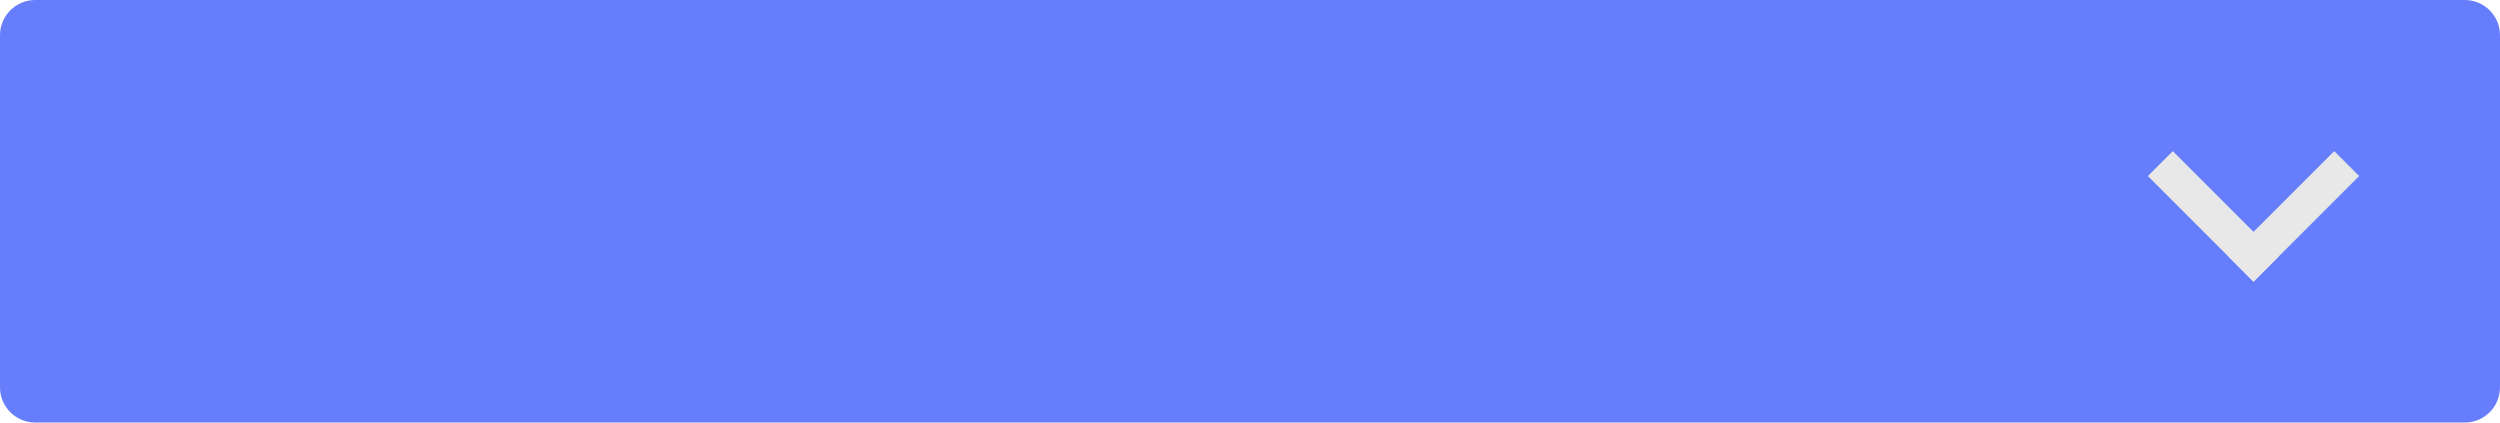
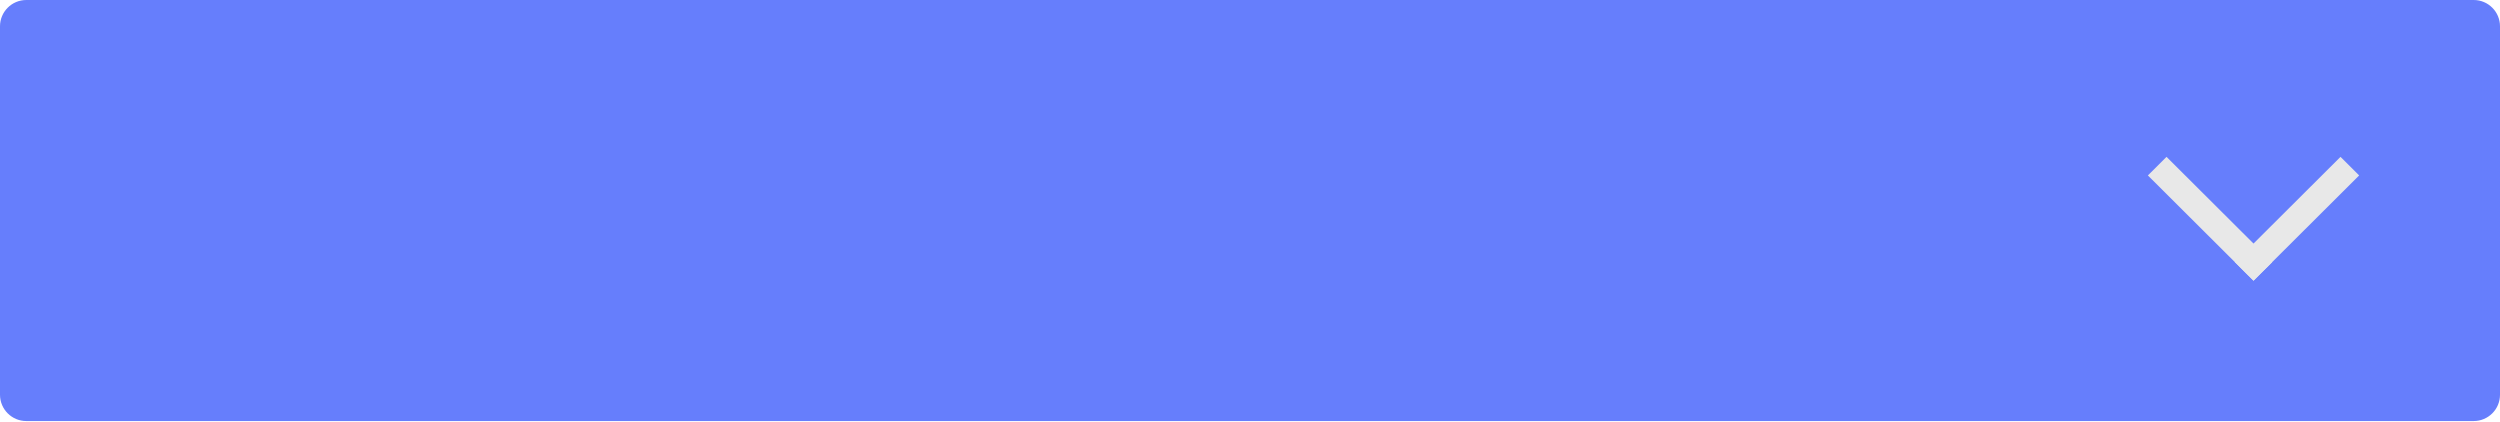
- <svg xmlns="http://www.w3.org/2000/svg" width="71" height="12" viewBox="0 0 71 12" fill="none">
-   <rect width="71" height="12" rx="1" fill="#667EFC" />
-   <line x1="63.646" y1="7.646" x2="66.646" y2="4.646" stroke="#E8E8E8" />
-   <line x1="61.354" y1="4.646" x2="64.354" y2="7.646" stroke="#E8E8E8" />
+ <svg xmlns="http://www.w3.org/2000/svg" width="95" height="16" viewBox="0 0 95 16" fill="none">
+   <rect width="95" height="16" rx="1" fill="#667EFC" />
+   <line y1="-0.5" x2="5.667" y2="-0.5" transform="matrix(0.708348 -0.705863 0.708348 0.705863 85.6338 10.6666)" stroke="#E8E8E8" />
+   <line y1="-0.5" x2="5.667" y2="-0.5" transform="matrix(0.708348 0.705863 -0.708348 0.705863 81.6197 6.66663)" stroke="#E8E8E8" />
</svg>
